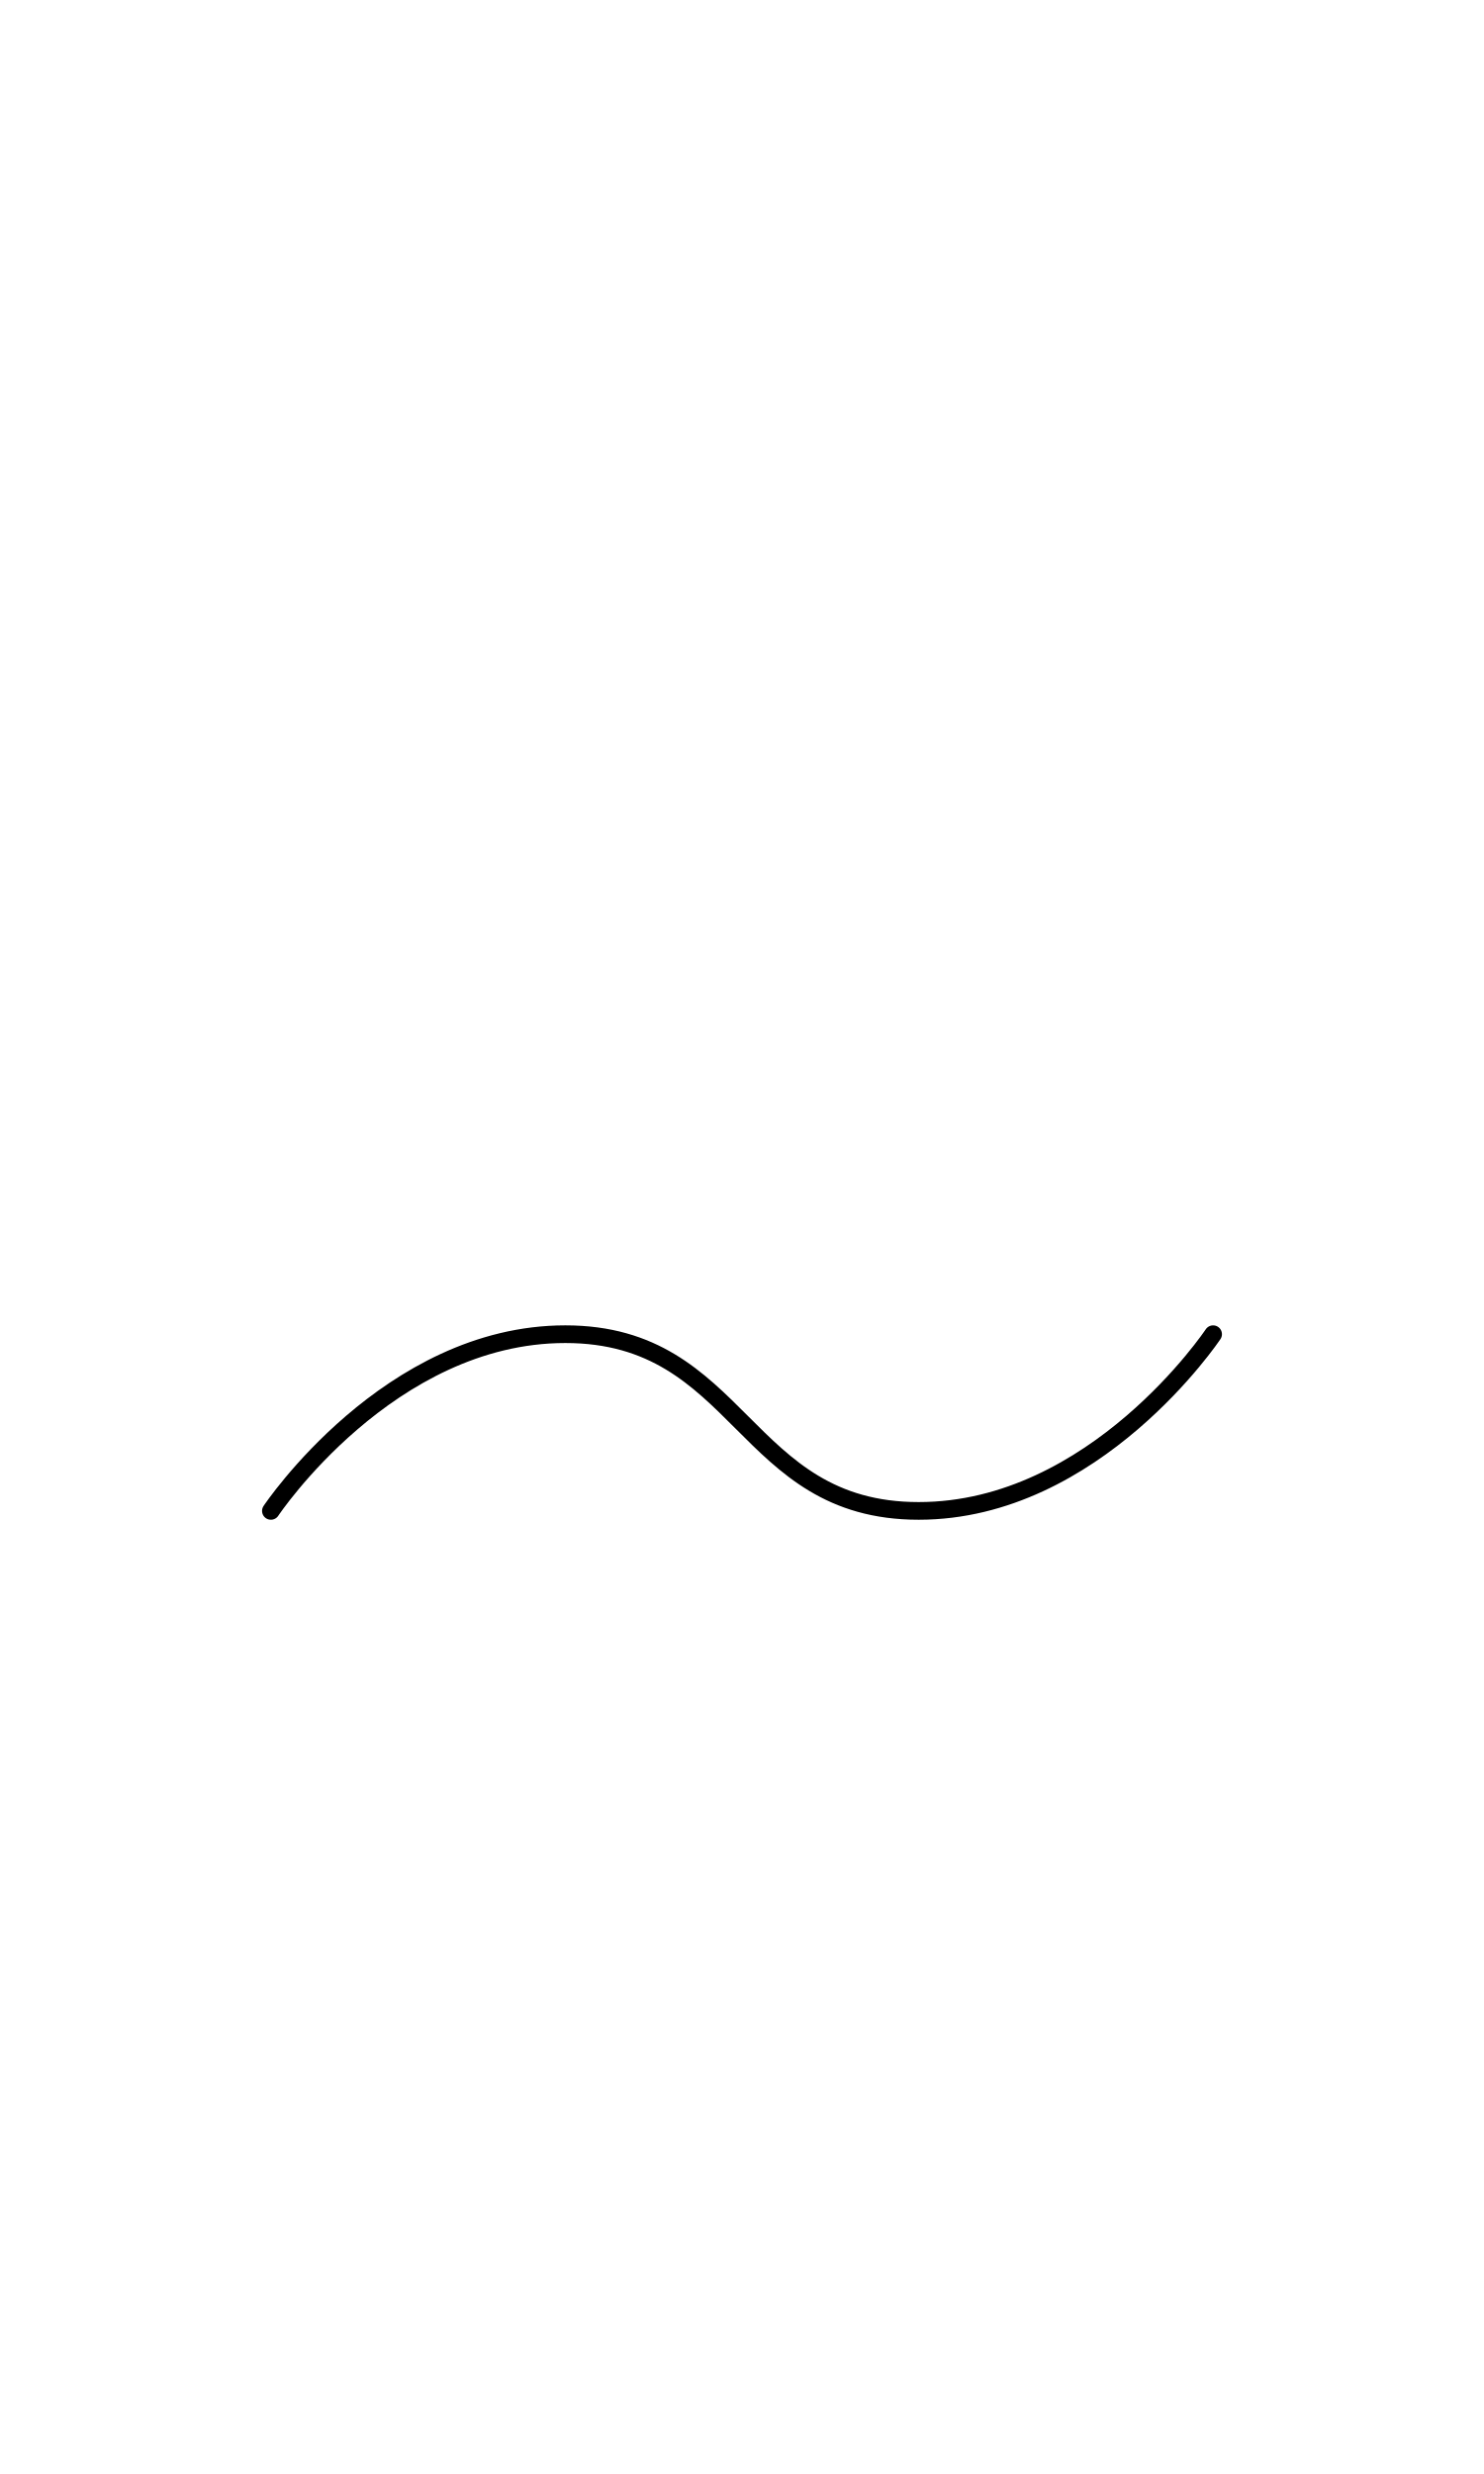
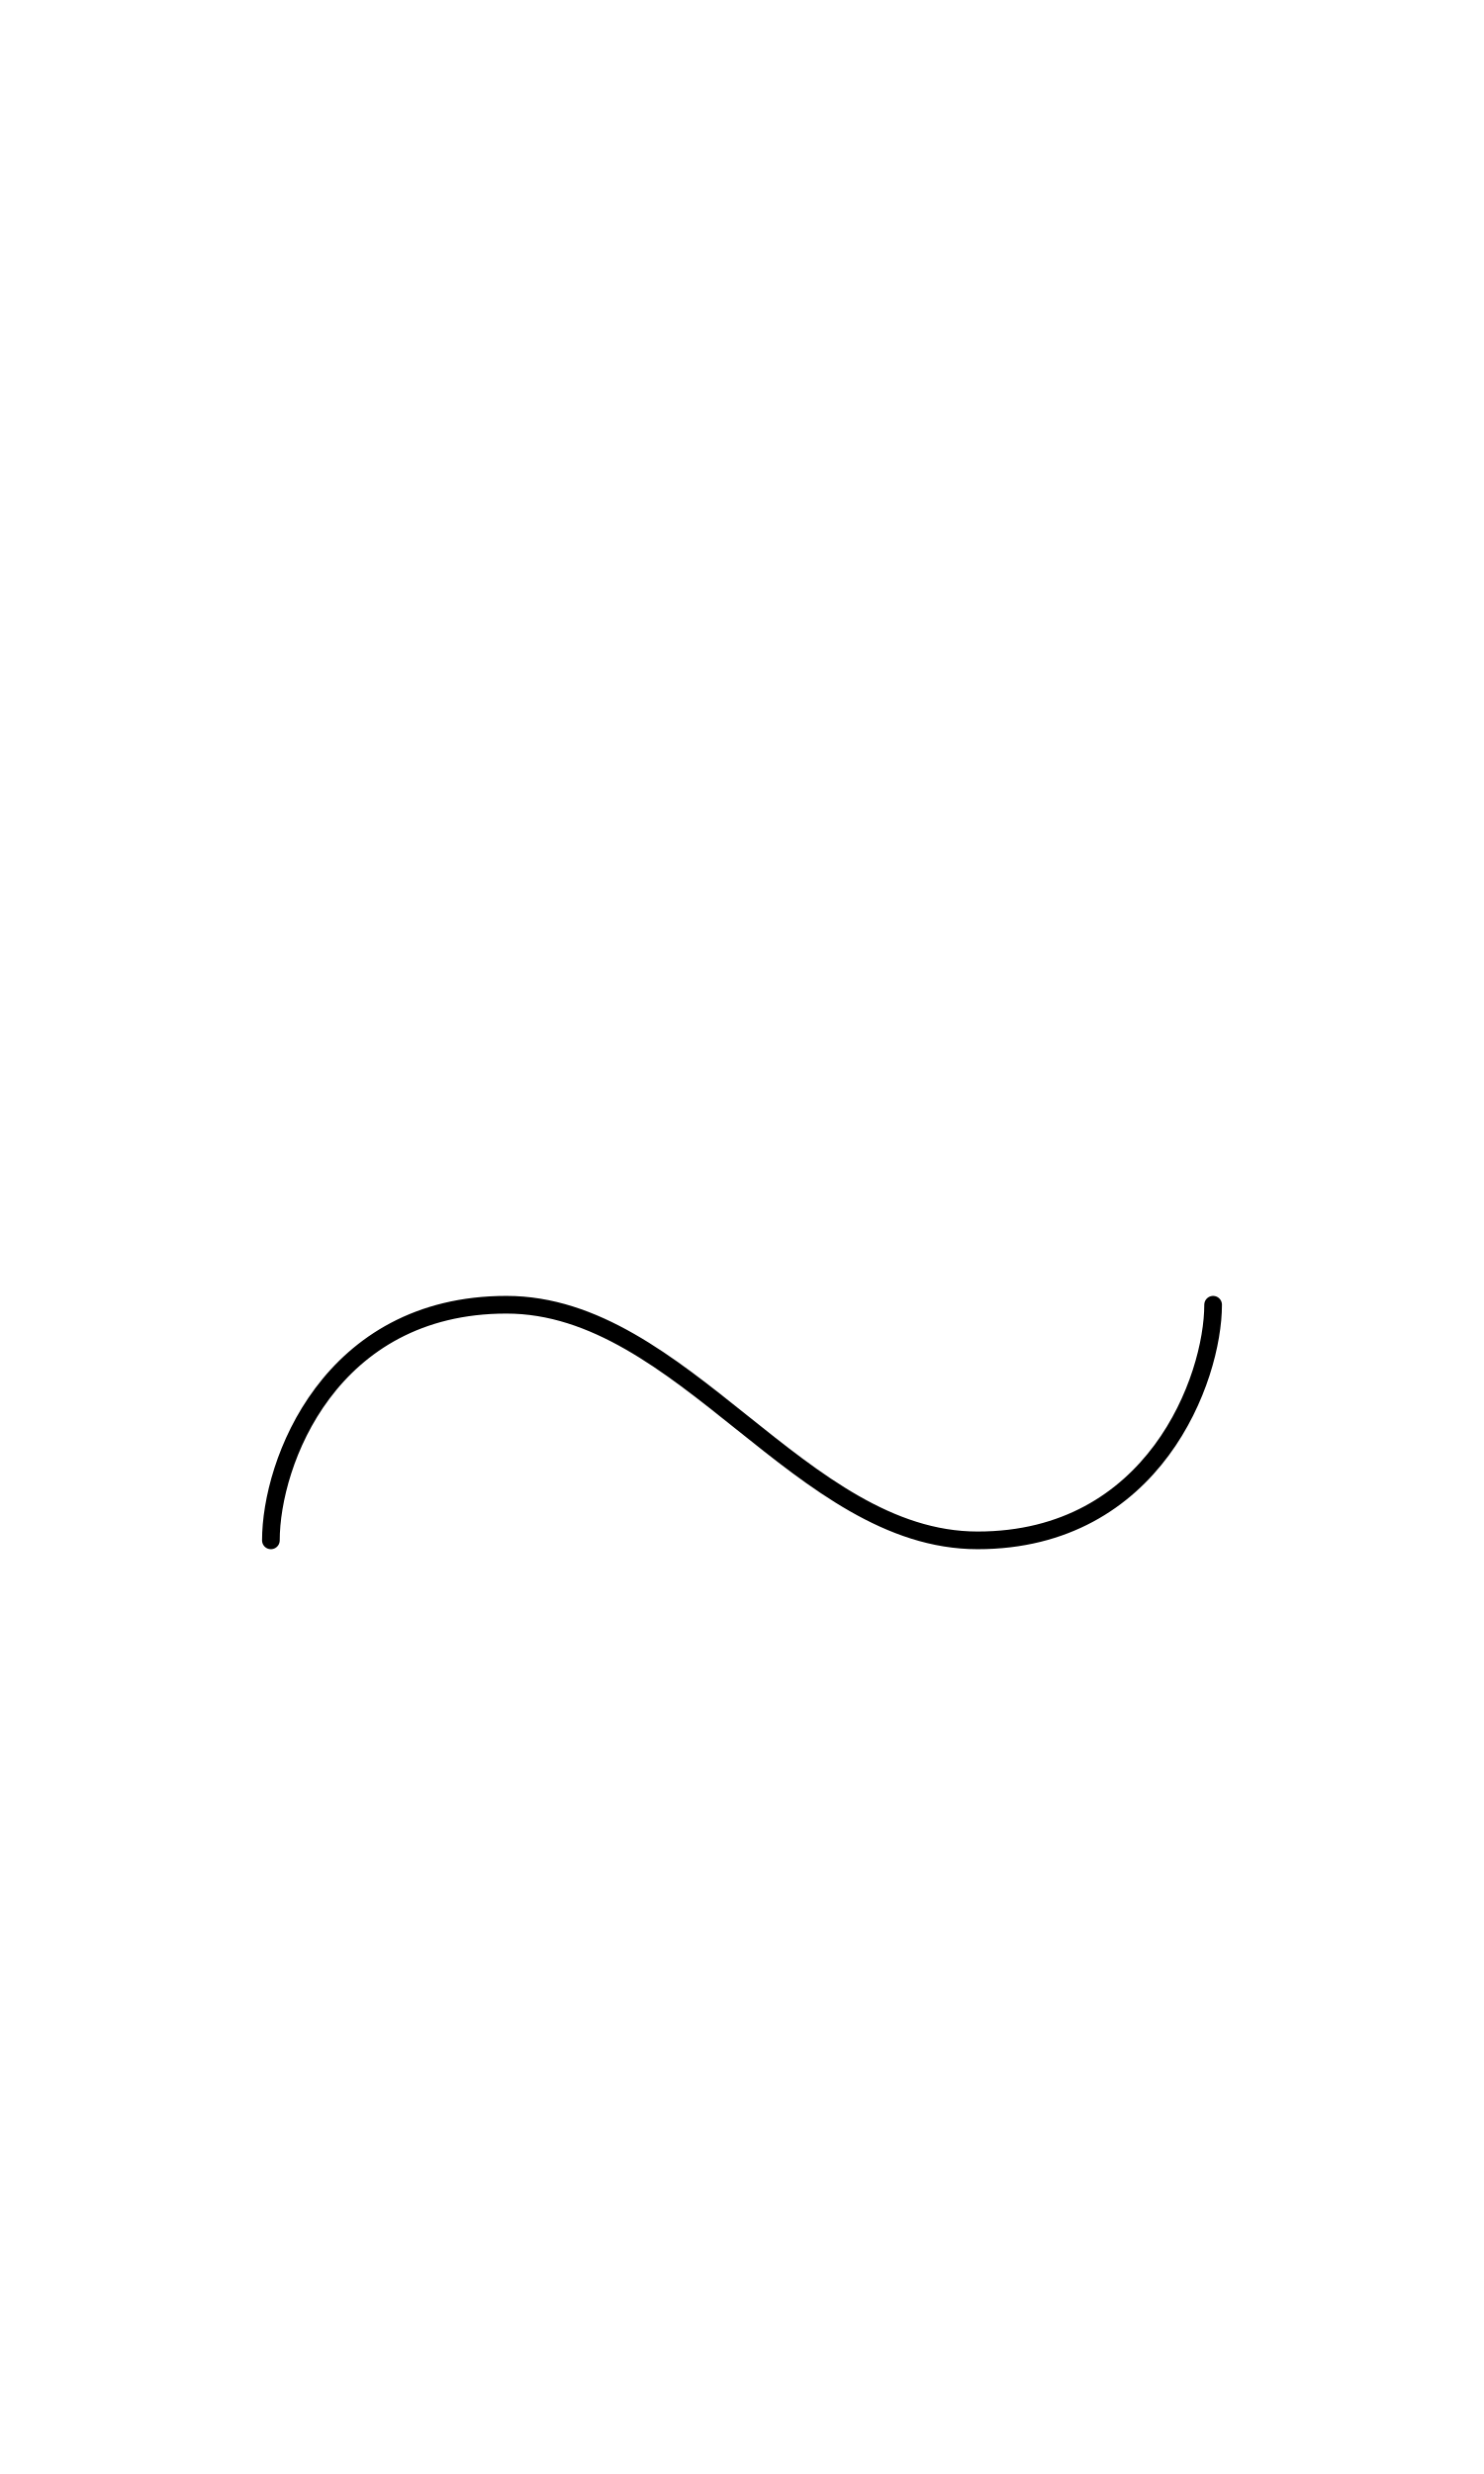
<svg xmlns="http://www.w3.org/2000/svg" width="1008" height="1680" viewBox="0 0 63 105" version="1.1" id="svg5" xml:space="preserve">
  <defs id="defs2" />
  <g id="layer3" style="display:inline;opacity:0.5;stroke-width:3.6;stroke-dasharray:none" transform="matrix(0.8333333,0,0,0.8333333,-157.9762,-173.0963)" />
  <g id="layer2" style="display:inline" />
  <g id="layer1" style="display:inline">
-     <path style="display:inline;fill:none;stroke:#000000;stroke-width:0.75;stroke-linecap:round;stroke-linejoin:round;stroke-dasharray:none;stroke-opacity:1" d="m 11.5,64.125 c 0,0 5,-7.5 12.5,-7.5 7.5,0 7.5,7.5 15,7.5 7.5,0 12.5,-7.5 12.5,-7.5" id="path271" />
+     <path style="display:inline;fill:none;stroke:#000000;stroke-width:0.75;stroke-linecap:round;stroke-linejoin:round;stroke-dasharray:none;stroke-opacity:1" d="m 11.5,65.375 c 0,-3.302 2.5,-10 10,-10 7.5,0 12.5,10 20,10 7.5,0 10,-6.863 10,-10" id="path2876" />
  </g>
</svg>
